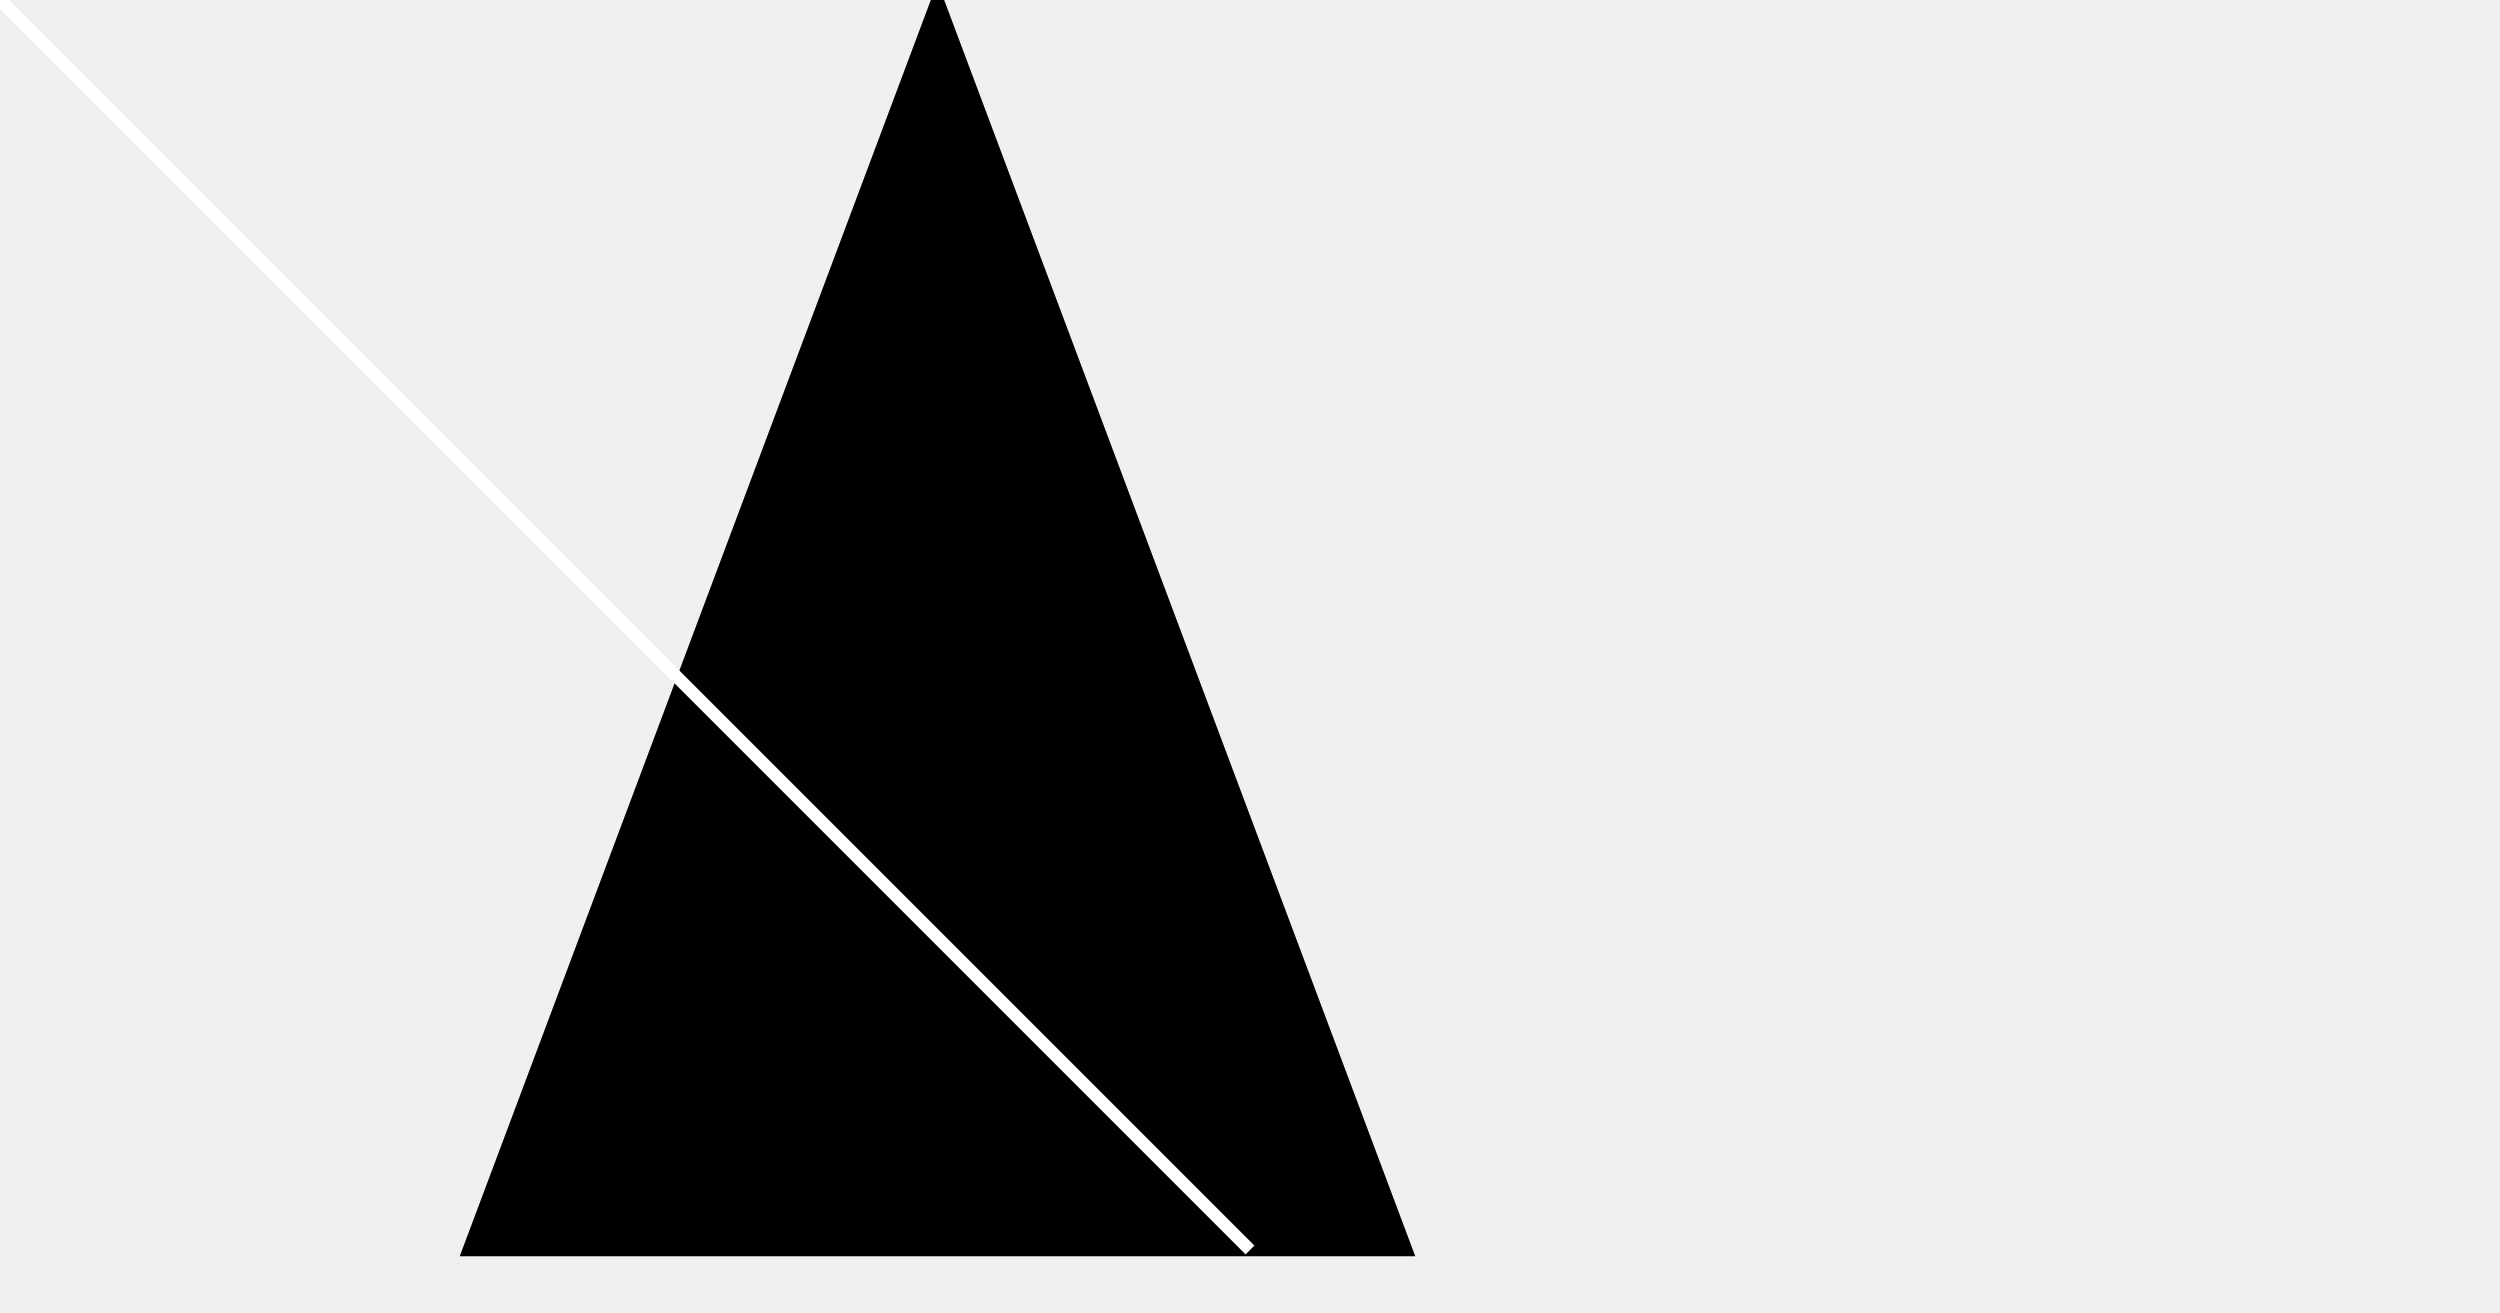
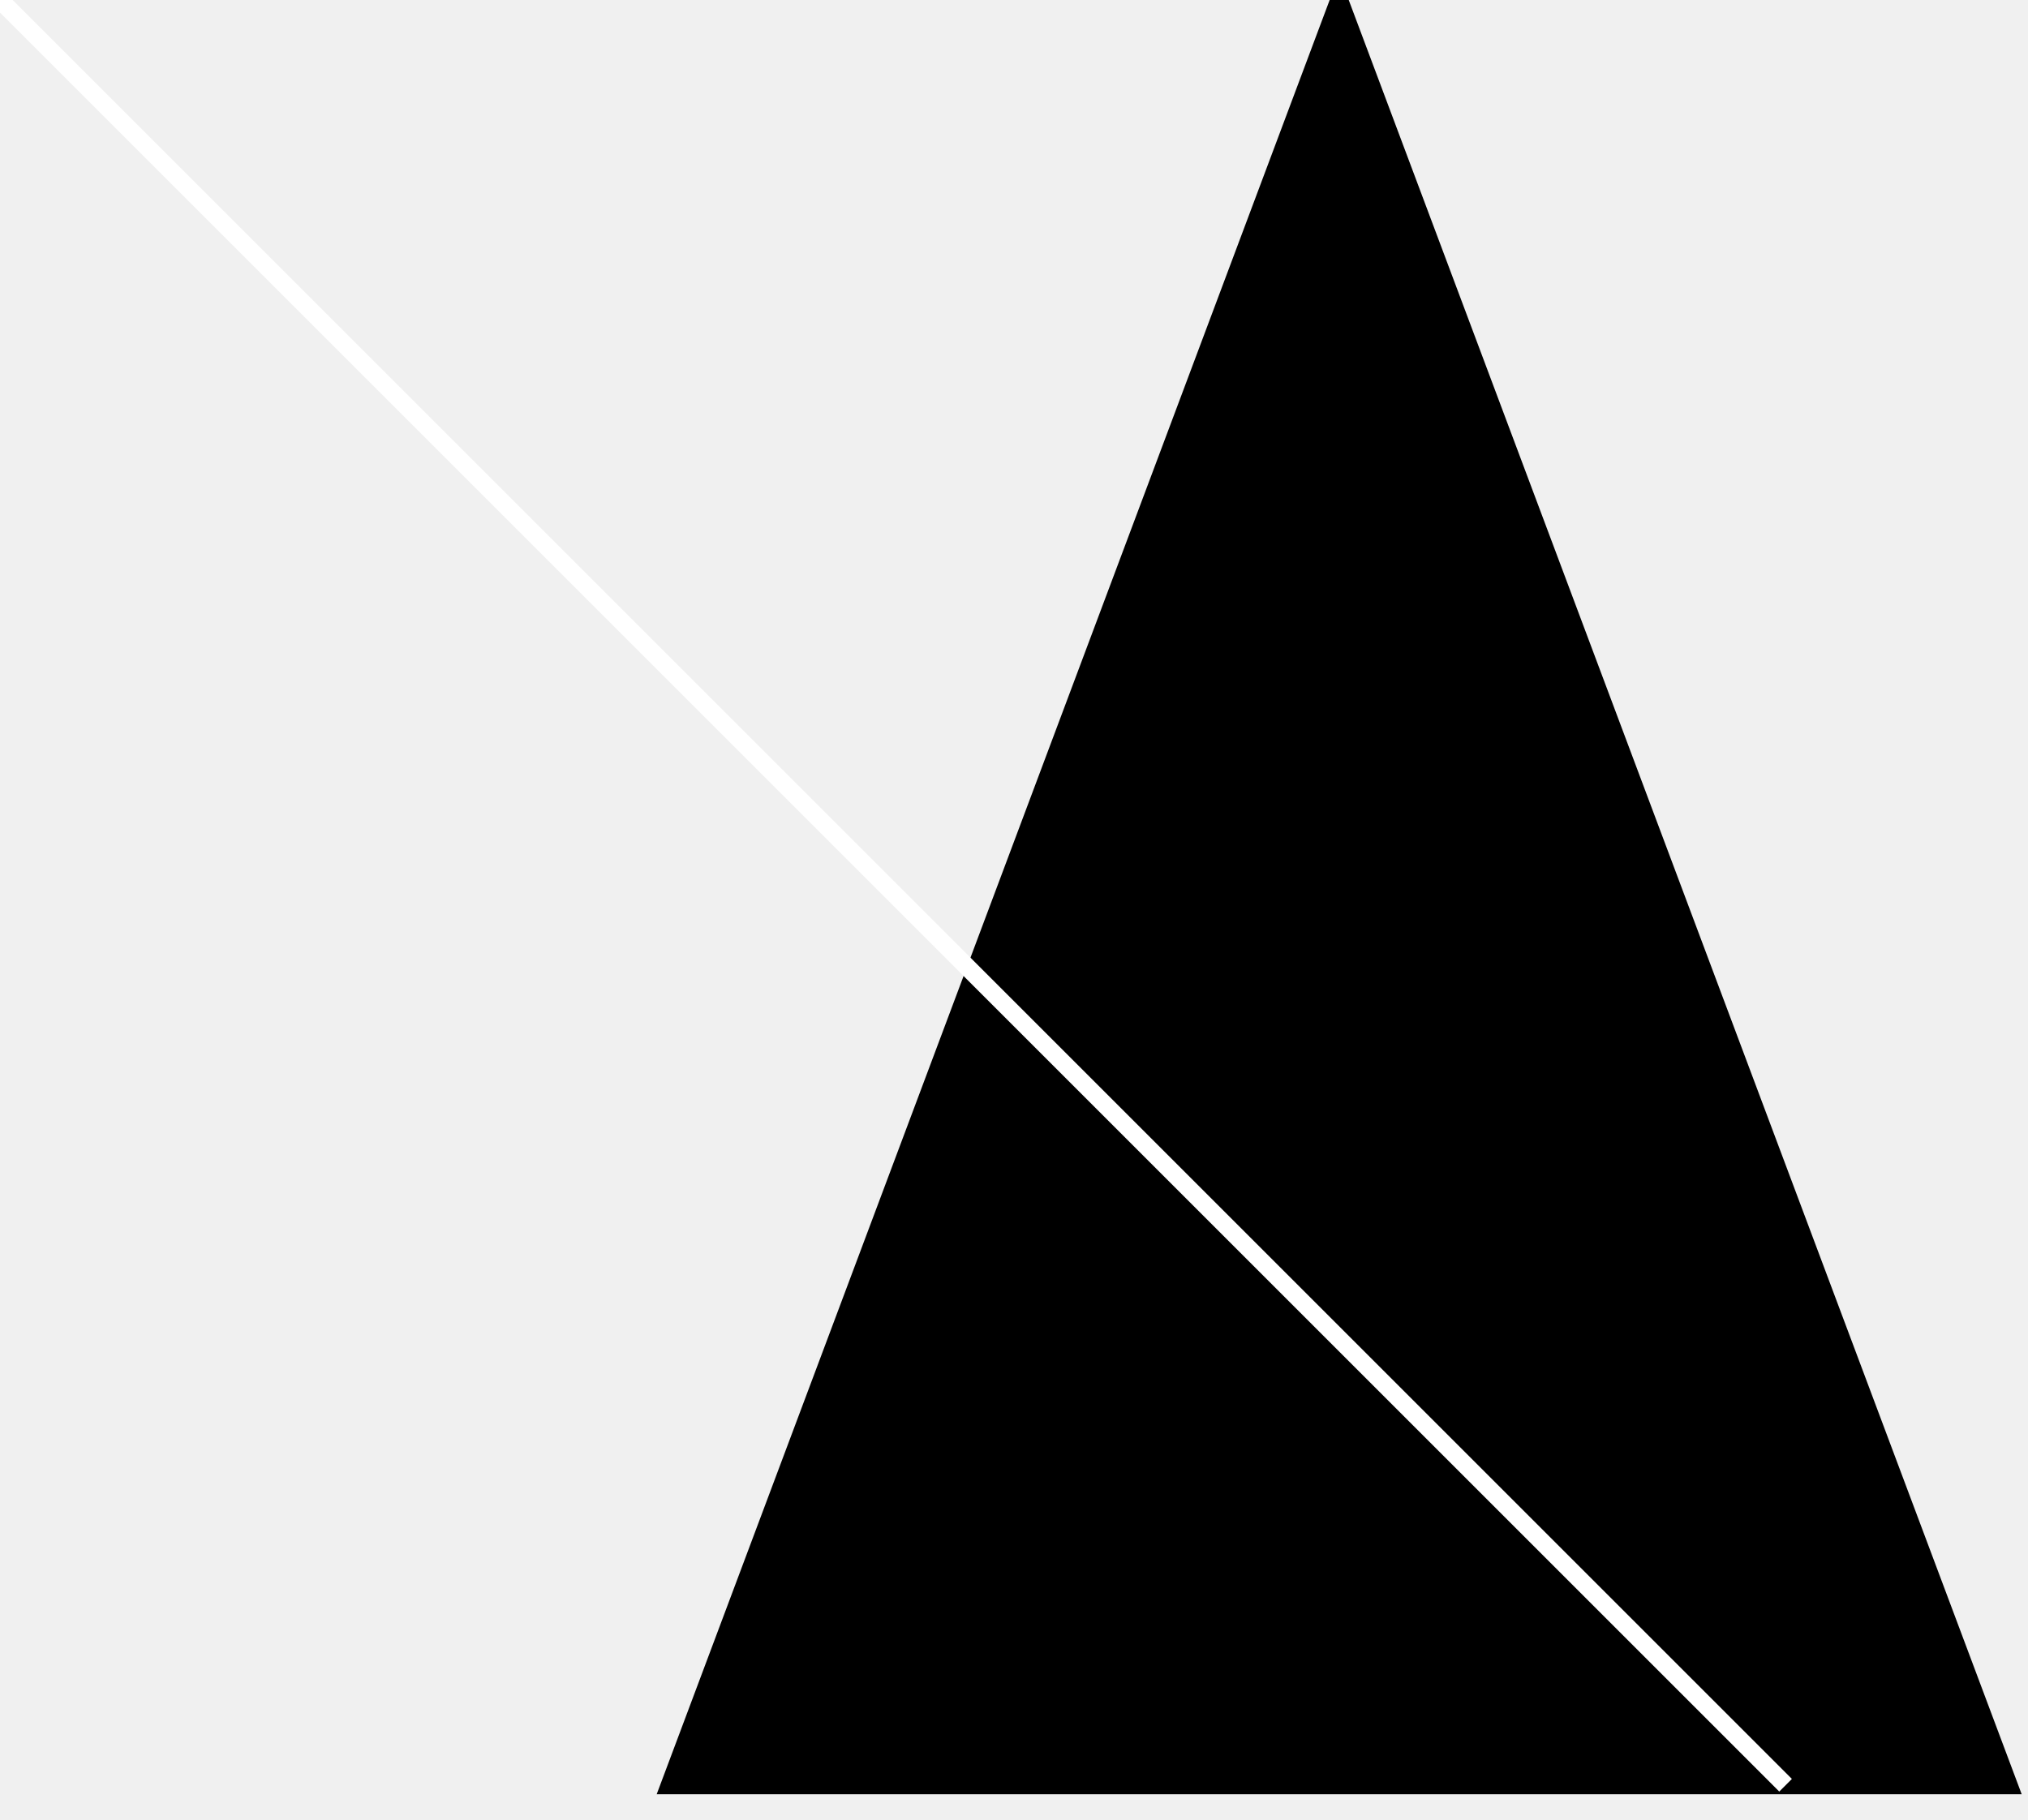
- <svg xmlns="http://www.w3.org/2000/svg" version="1.1" id="group" height="210" width="400">
+ <svg xmlns="http://www.w3.org/2000/svg" version="1.1" id="group">
  <g style="stroke:#000000;stroke-width:2">
    <path d="M 150 0 L 75 200 L 225 200 Z" />
    <line x1="0" y1="0" x2="200" y2="200" stroke="#ffffff" />
  </g>
</svg>
